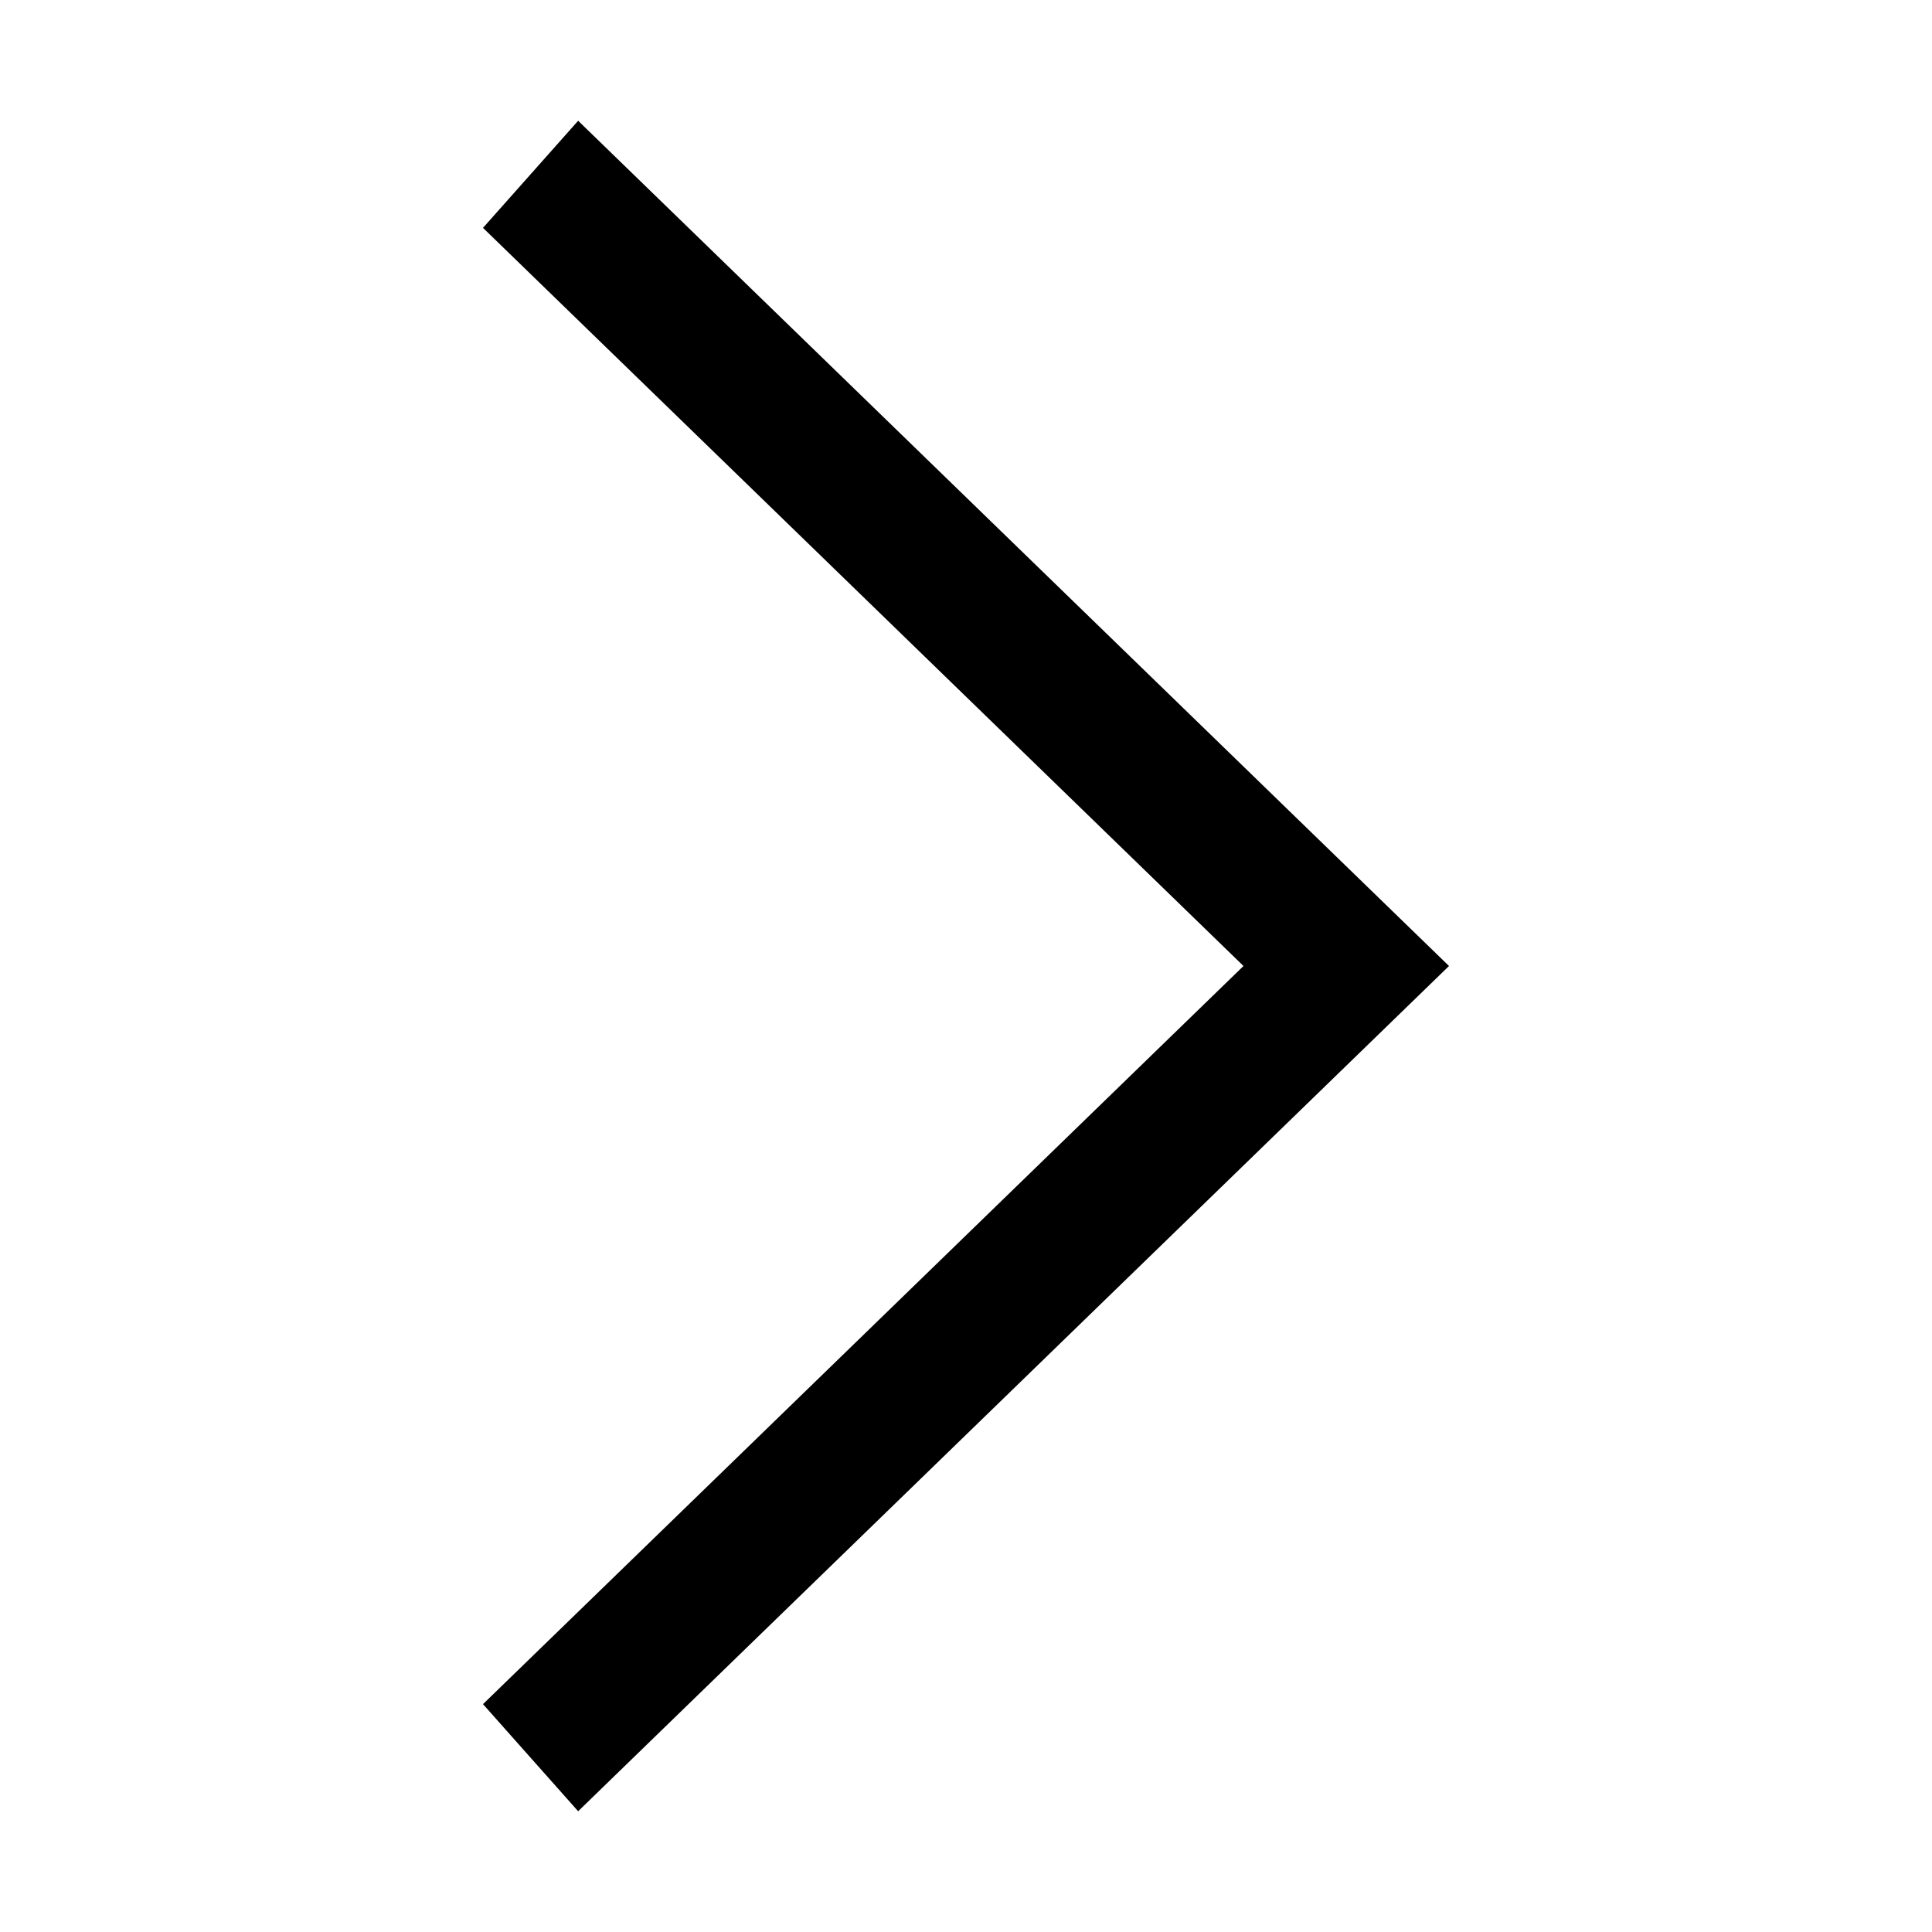
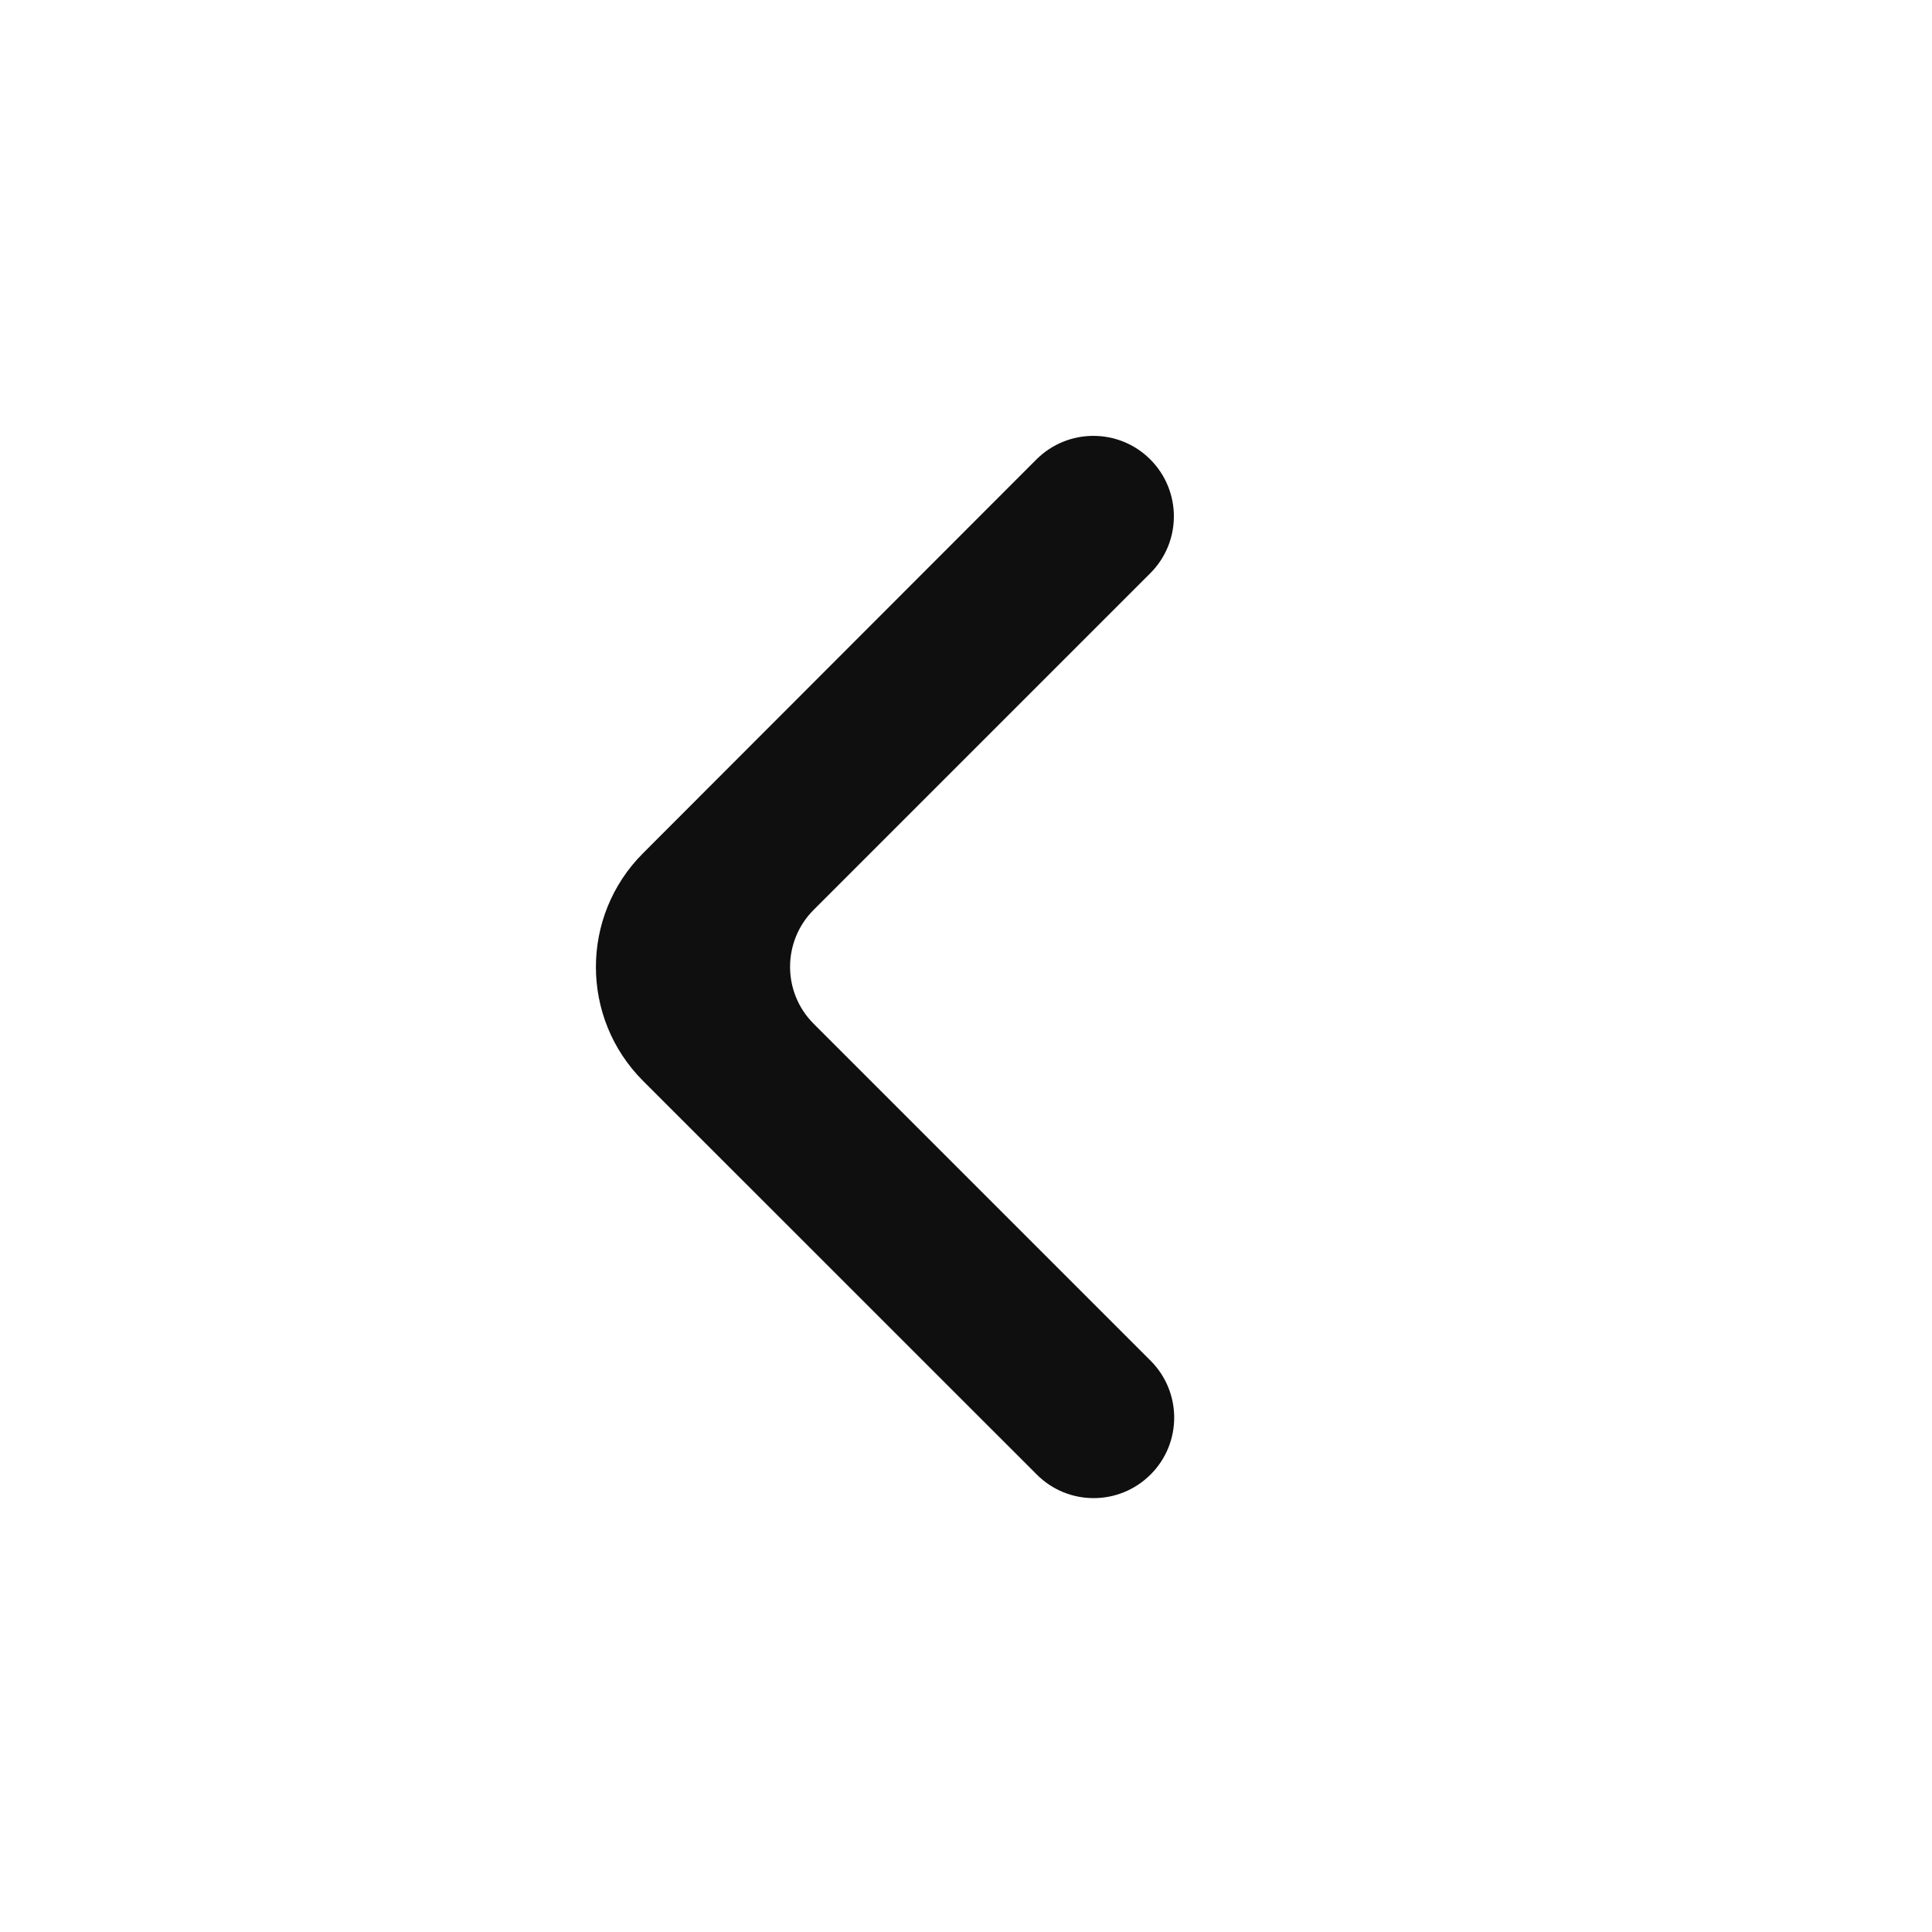
- <svg xmlns="http://www.w3.org/2000/svg" width="800px" height="800px" viewBox="0 0 1024 1024" class="icon" version="1.1">
-   <path d="M256 120.768L306.432 64 768 512l-461.568 448L256 903.232 659.072 512z" fill="#000000" />
+ <svg xmlns="http://www.w3.org/2000/svg" width="800px" height="800px" viewBox="0 0 24 24" fill="none">
+   <path d="M14.289 5.707C13.899 5.317 13.266 5.317 12.875 5.707L7.988 10.599C7.207 11.38 7.208 12.646 7.988 13.427L12.879 18.317C13.269 18.708 13.902 18.708 14.293 18.317C14.684 17.927 14.684 17.294 14.293 16.903L10.107 12.717C9.717 12.327 9.717 11.694 10.107 11.303L14.289 7.121C14.68 6.731 14.68 6.098 14.289 5.707Z" fill="#0F0F0F" />
</svg>
